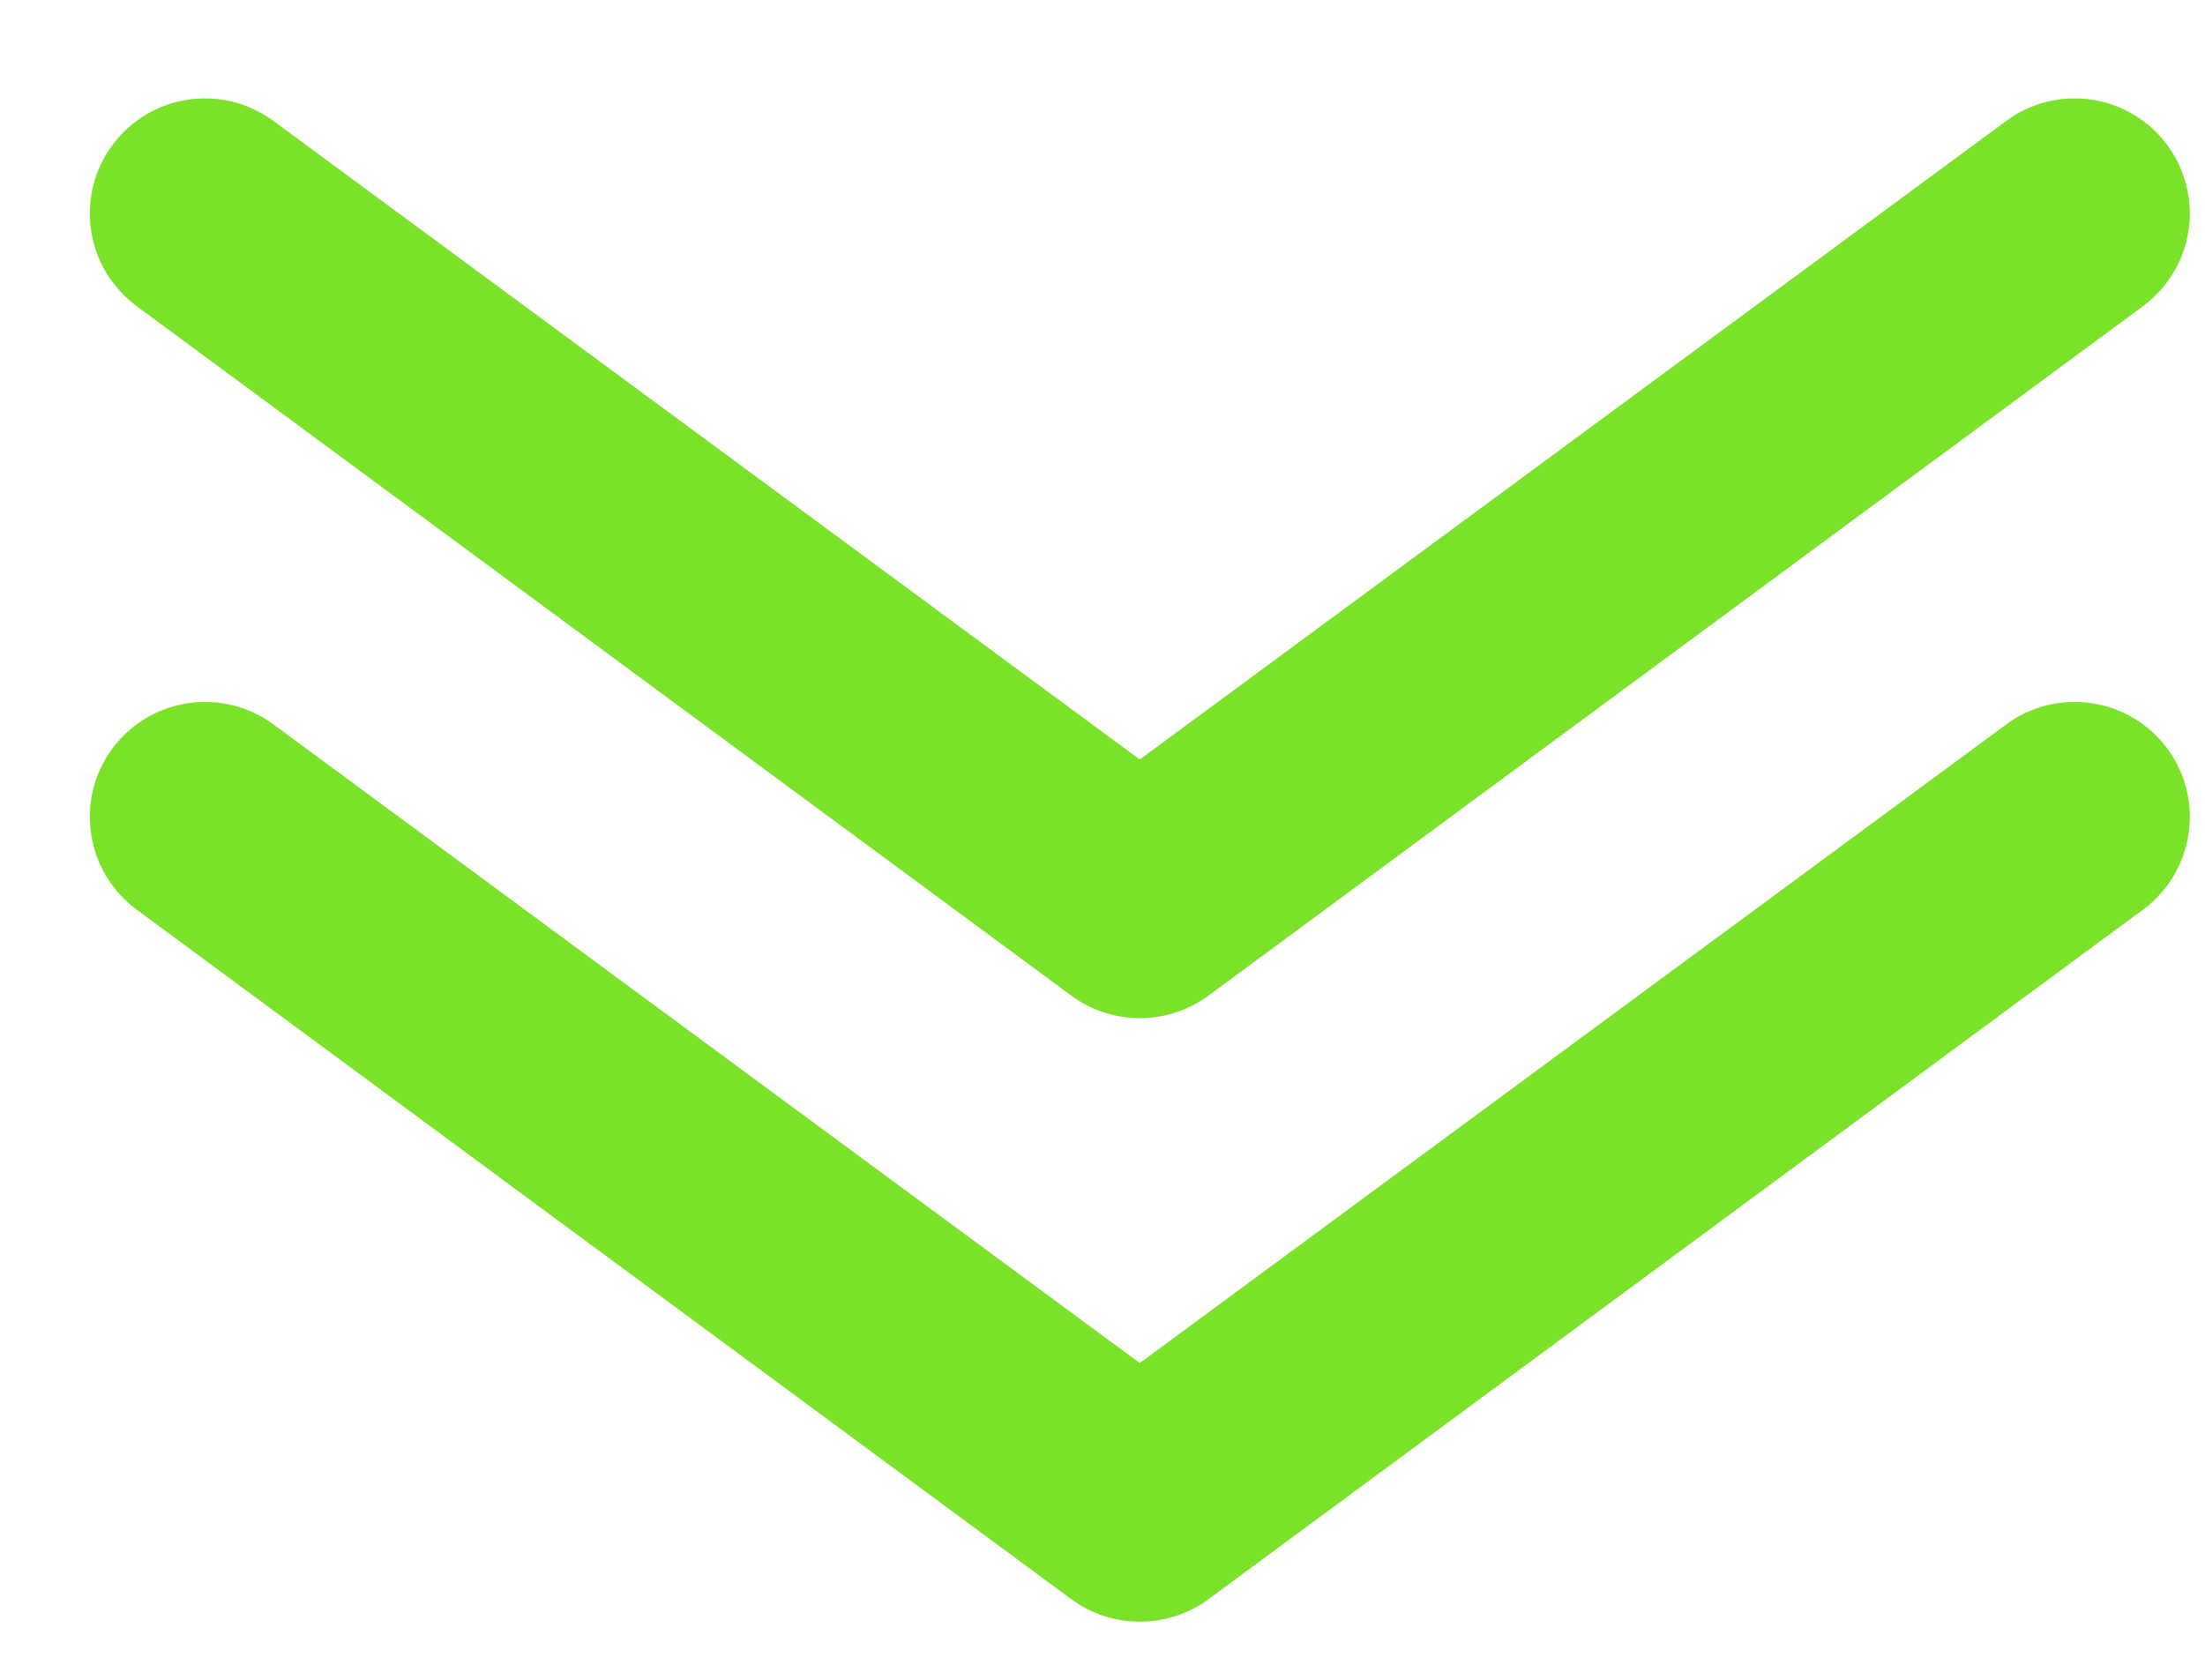
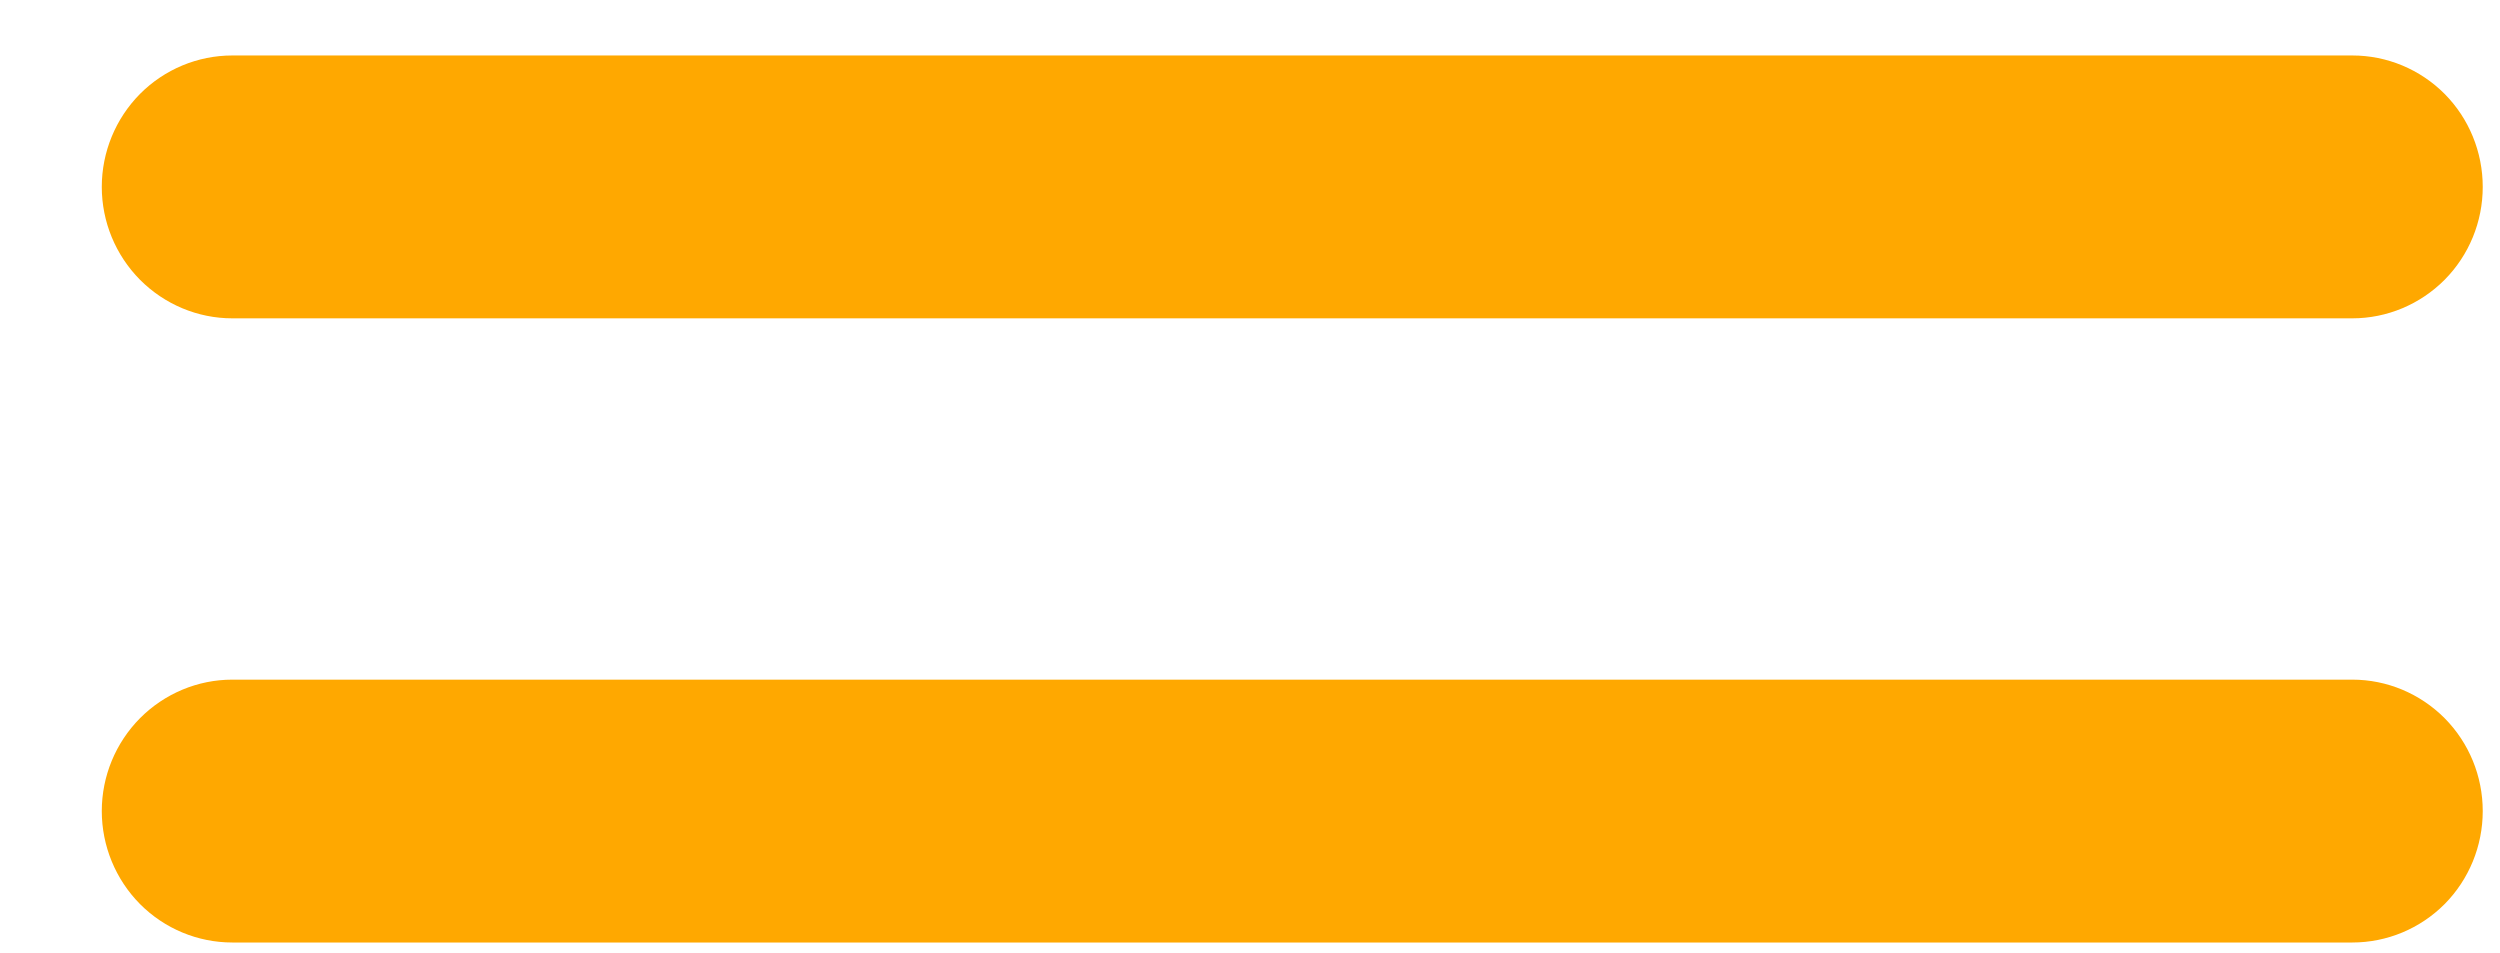
- <svg xmlns="http://www.w3.org/2000/svg" width="21" height="16" viewBox="0 0 21 16" fill="none">
-   <path d="M10.855 9.698C10.621 9.698 10.392 9.623 10.204 9.484L1.3 2.915C1.185 2.829 1.087 2.721 1.012 2.598C0.938 2.475 0.889 2.338 0.868 2.196C0.824 1.908 0.897 1.615 1.07 1.382C1.243 1.148 1.502 0.992 1.79 0.949C2.077 0.906 2.37 0.979 2.604 1.152L10.855 7.234L19.107 1.152C19.222 1.066 19.354 1.004 19.494 0.969C19.634 0.935 19.779 0.928 19.921 0.949C20.064 0.97 20.201 1.02 20.324 1.094C20.447 1.168 20.555 1.266 20.641 1.382C20.726 1.497 20.788 1.629 20.823 1.768C20.858 1.908 20.865 2.053 20.843 2.196C20.822 2.338 20.773 2.475 20.698 2.598C20.624 2.721 20.526 2.829 20.411 2.915L11.508 9.484C11.319 9.623 11.09 9.698 10.855 9.698Z" fill="#7AE229" />
-   <path d="M10.855 15.446C10.621 15.447 10.392 15.372 10.204 15.233L1.3 8.663C1.066 8.49 0.911 8.232 0.868 7.944C0.824 7.657 0.897 7.364 1.07 7.13C1.243 6.896 1.502 6.741 1.79 6.698C2.077 6.655 2.37 6.727 2.604 6.9L10.855 12.983L19.107 6.9C19.34 6.727 19.634 6.655 19.921 6.698C20.209 6.741 20.468 6.896 20.641 7.13C20.814 7.364 20.887 7.657 20.843 7.944C20.8 8.232 20.645 8.49 20.411 8.663L11.508 15.233C11.319 15.372 11.09 15.447 10.855 15.446Z" fill="#7AE229" />
+ <svg xmlns="http://www.w3.org/2000/svg" width="21" height="8" viewBox="0 0 21 8" fill="none">
+   <path d="M19.76 7.917H1.951C1.661 7.917 1.382 7.801 1.176 7.594C0.971 7.387 0.855 7.106 0.855 6.813C0.855 6.52 0.971 6.24 1.176 6.033C1.382 5.826 1.661 5.709 1.951 5.709H19.76C20.05 5.709 20.329 5.826 20.535 6.033C20.74 6.24 20.855 6.52 20.855 6.813C20.855 7.106 20.74 7.387 20.535 7.594C20.329 7.801 20.05 7.917 19.76 7.917Z" fill="#FFA800" />
+   <path d="M19.76 2.674H1.951C1.661 2.674 1.382 2.557 1.176 2.35C0.971 2.143 0.855 1.863 0.855 1.57C0.855 1.277 0.971 0.996 1.176 0.789C1.382 0.582 1.661 0.466 1.951 0.466L19.76 0.466C20.05 0.466 20.329 0.582 20.535 0.789C20.74 0.996 20.855 1.277 20.855 1.57C20.855 1.863 20.74 2.143 20.535 2.35C20.329 2.557 20.05 2.674 19.76 2.674Z" fill="#FFA800" />
</svg>
